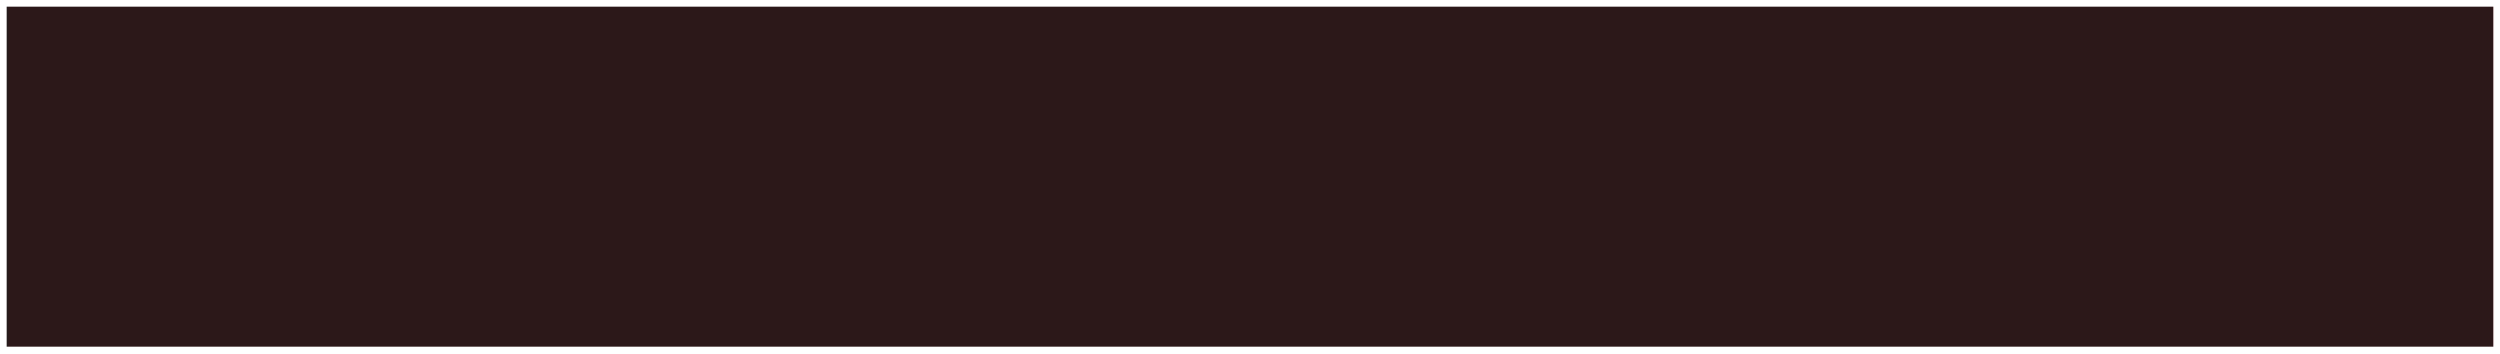
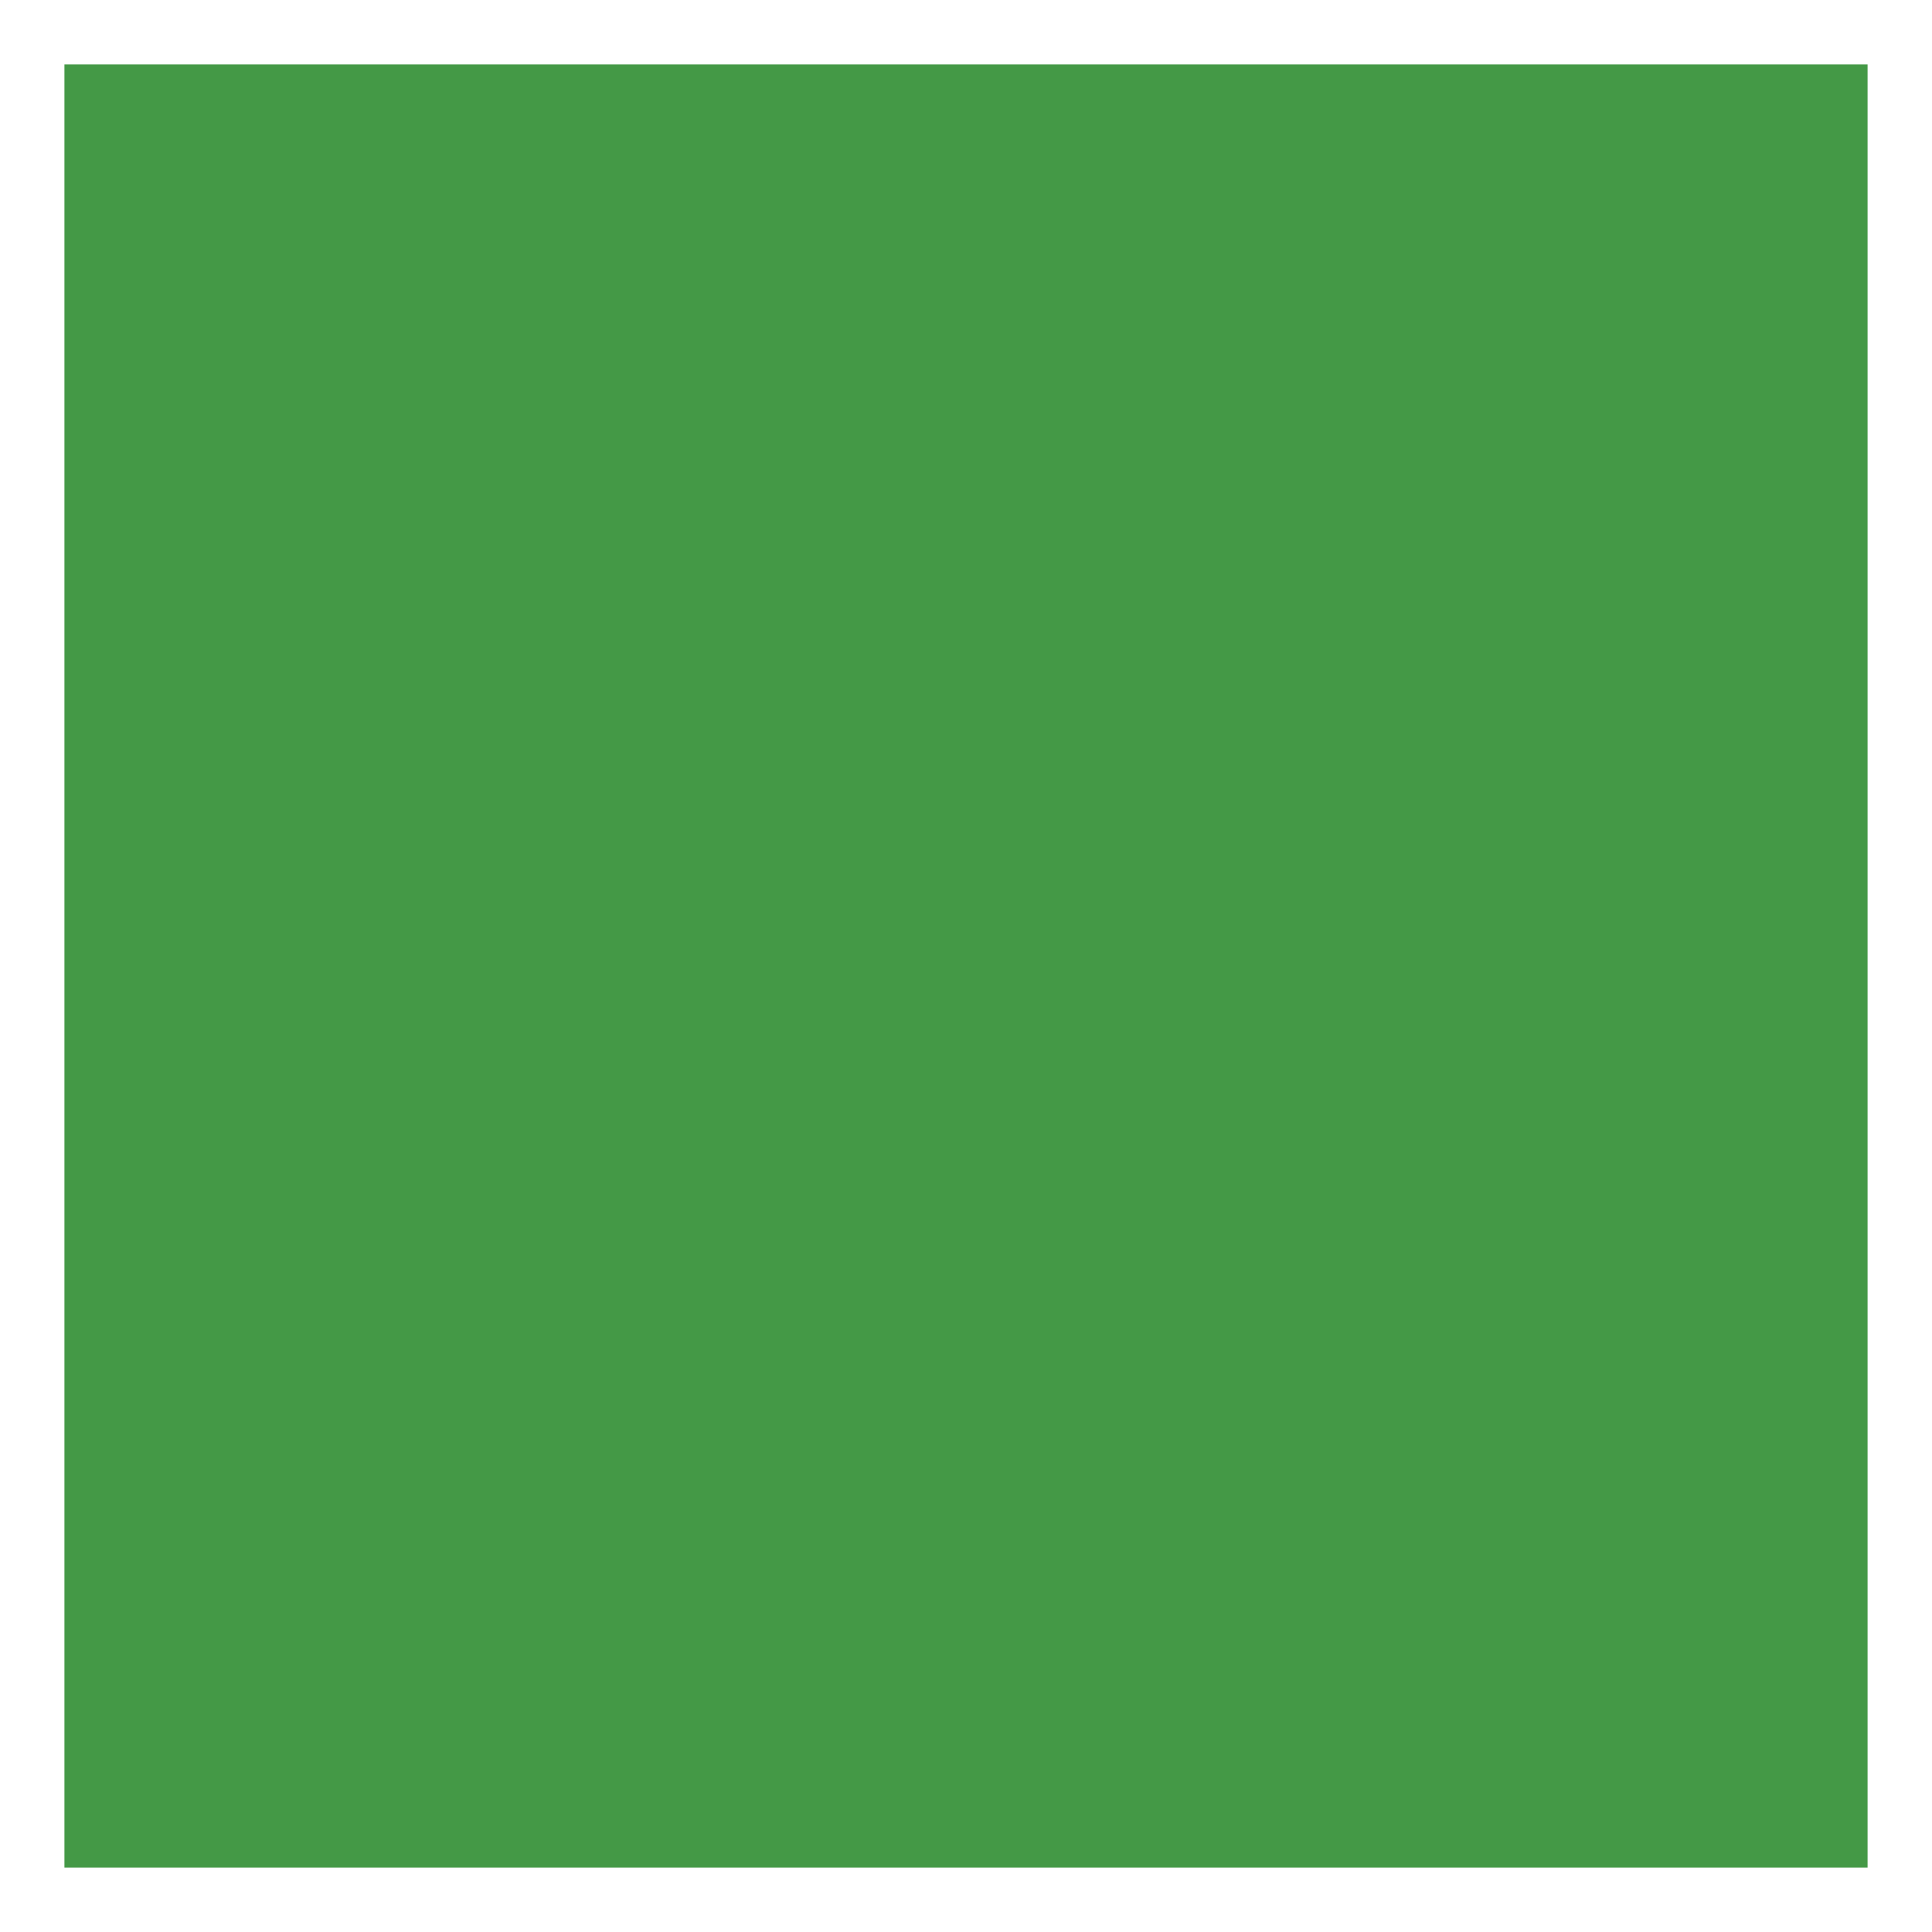
- <svg xmlns="http://www.w3.org/2000/svg" version="1.1" width="375px" height="53px">
-   <g transform="matrix(1 0 0 1 -537 -928 )">
-     <path d="M 538 929  L 911 929  L 911 980  L 538 980  L 538 929  Z " fill-rule="nonzero" fill="#2c1818" stroke="none" />
+ <svg xmlns="http://www.w3.org/2000/svg" version="1.1" width="30px" height="30px">
+   <g transform="matrix(1 0 0 1 -1399 -307 )">
+     <path d="M 1400 308  L 1428 308  L 1428 336  L 1400 336  L 1400 308  Z " fill-rule="nonzero" fill="#449946" stroke="none" />
  </g>
</svg>
